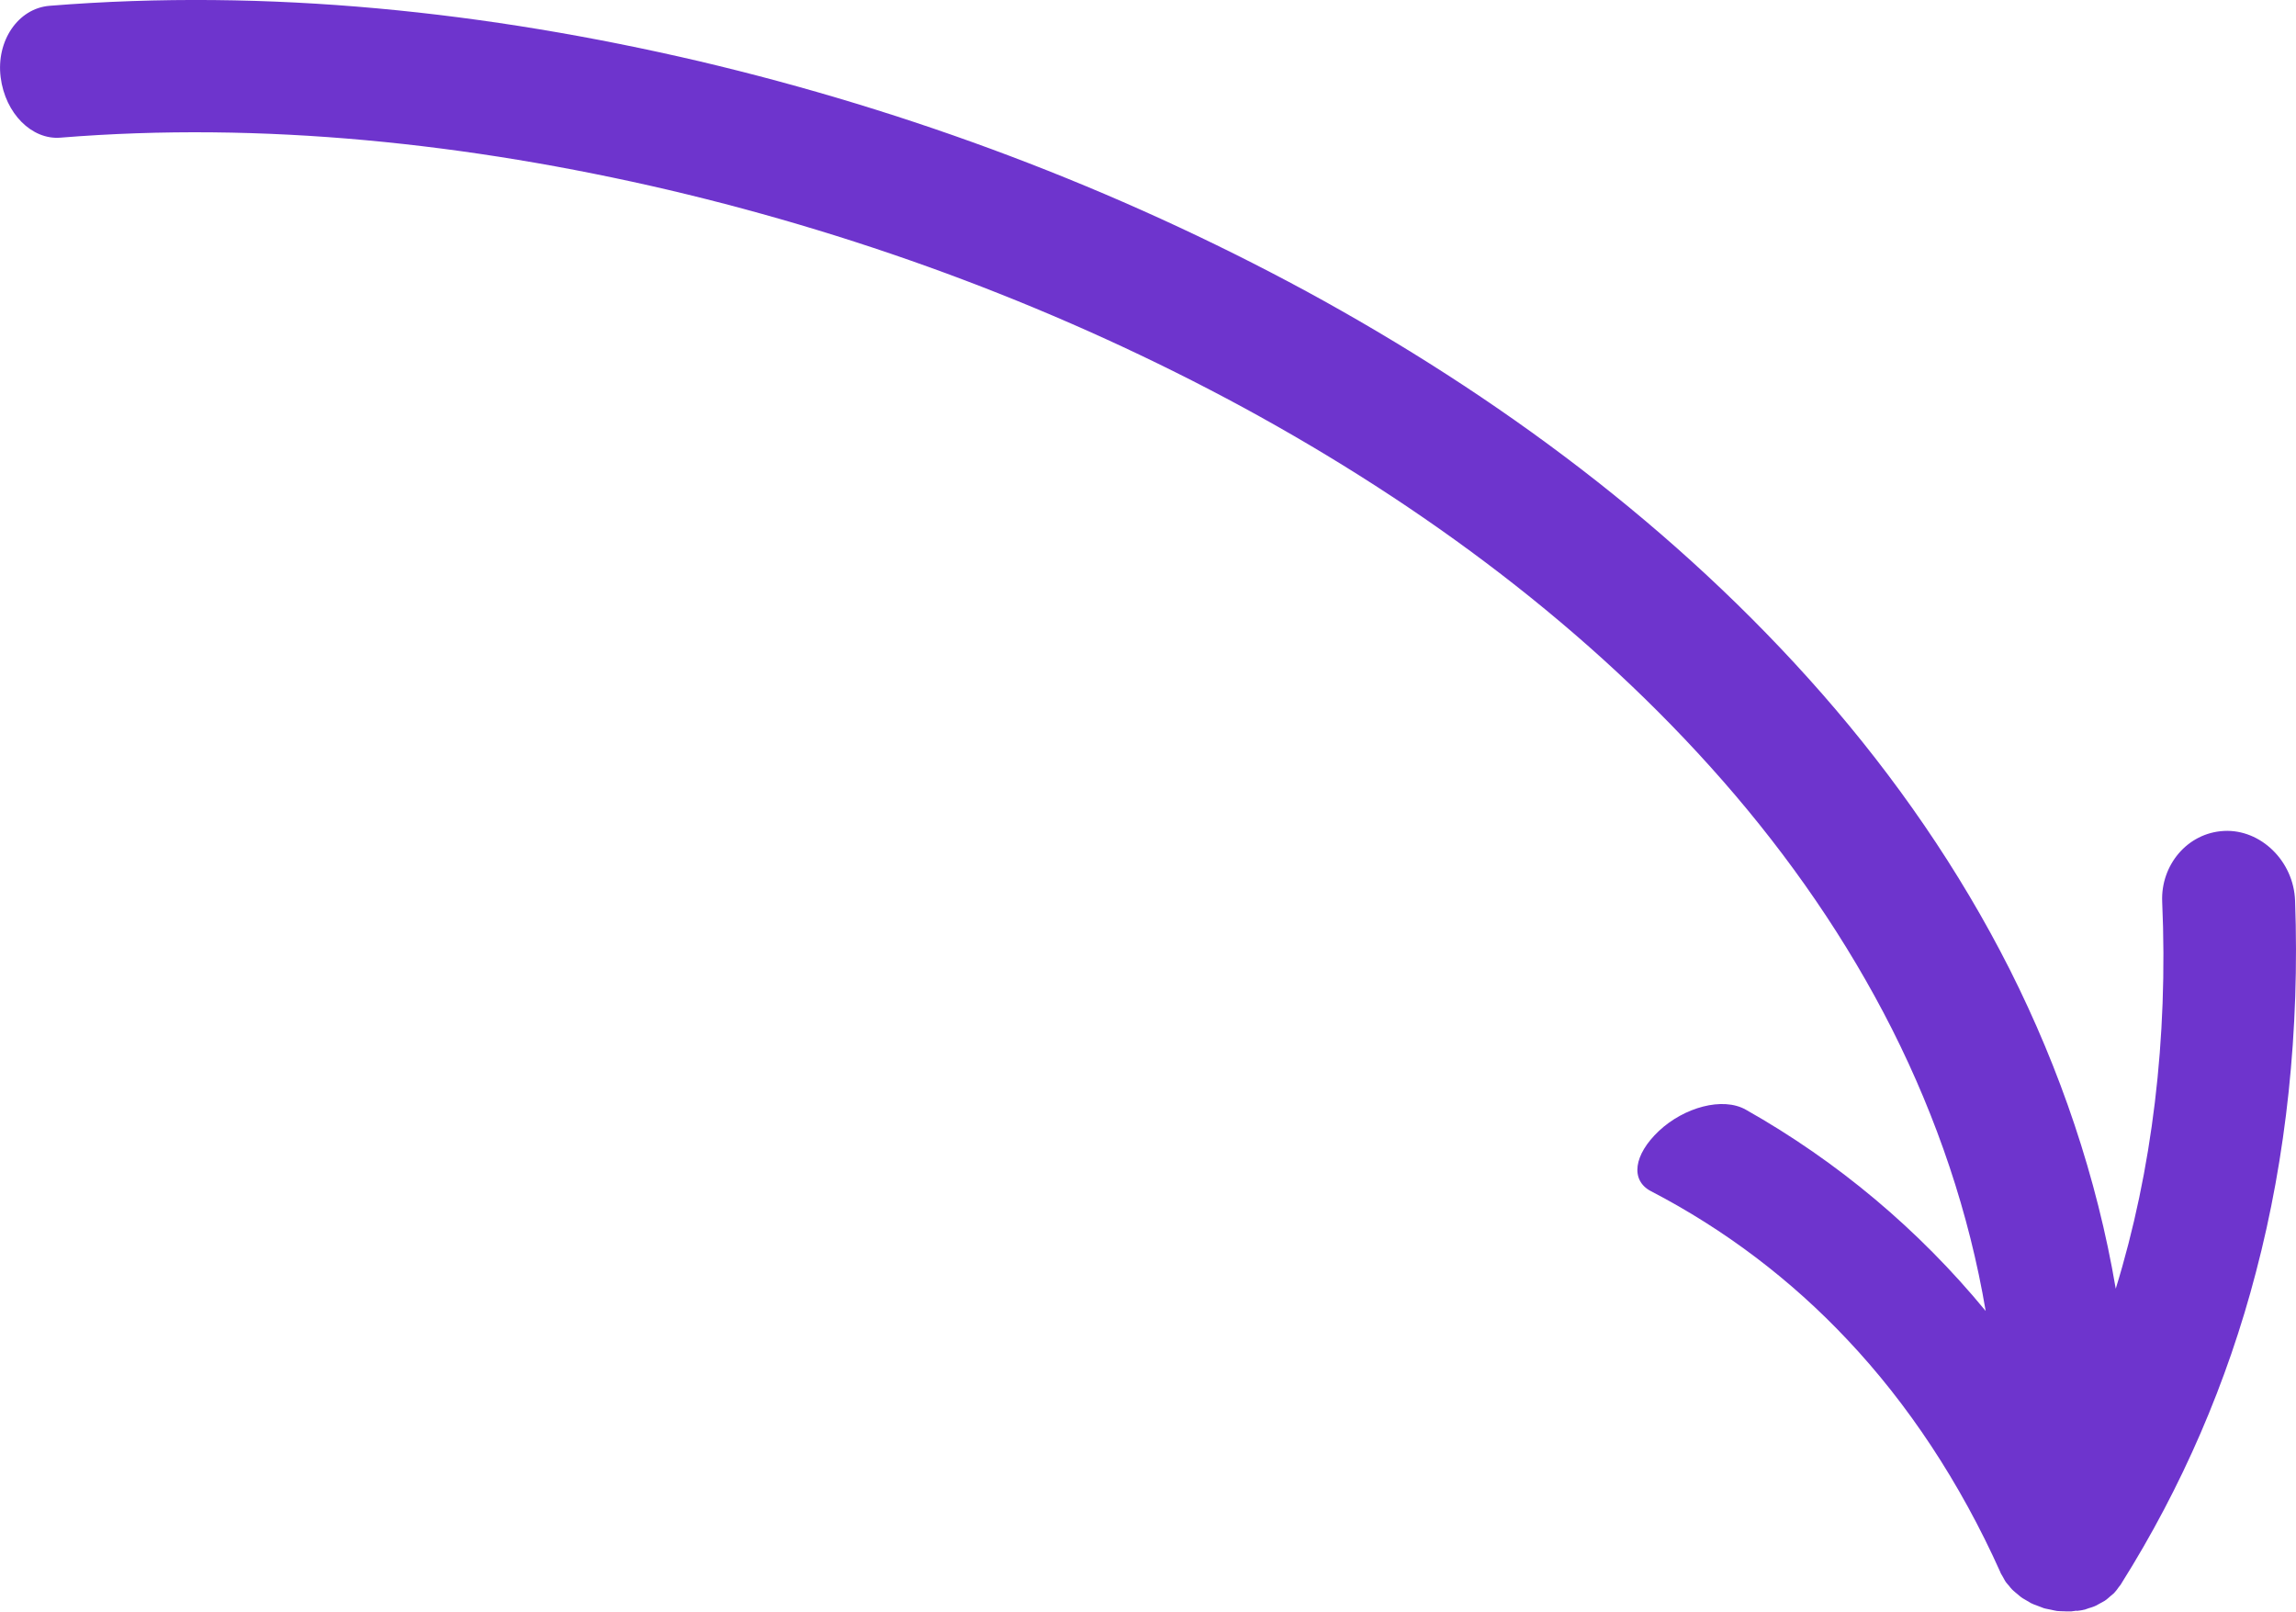
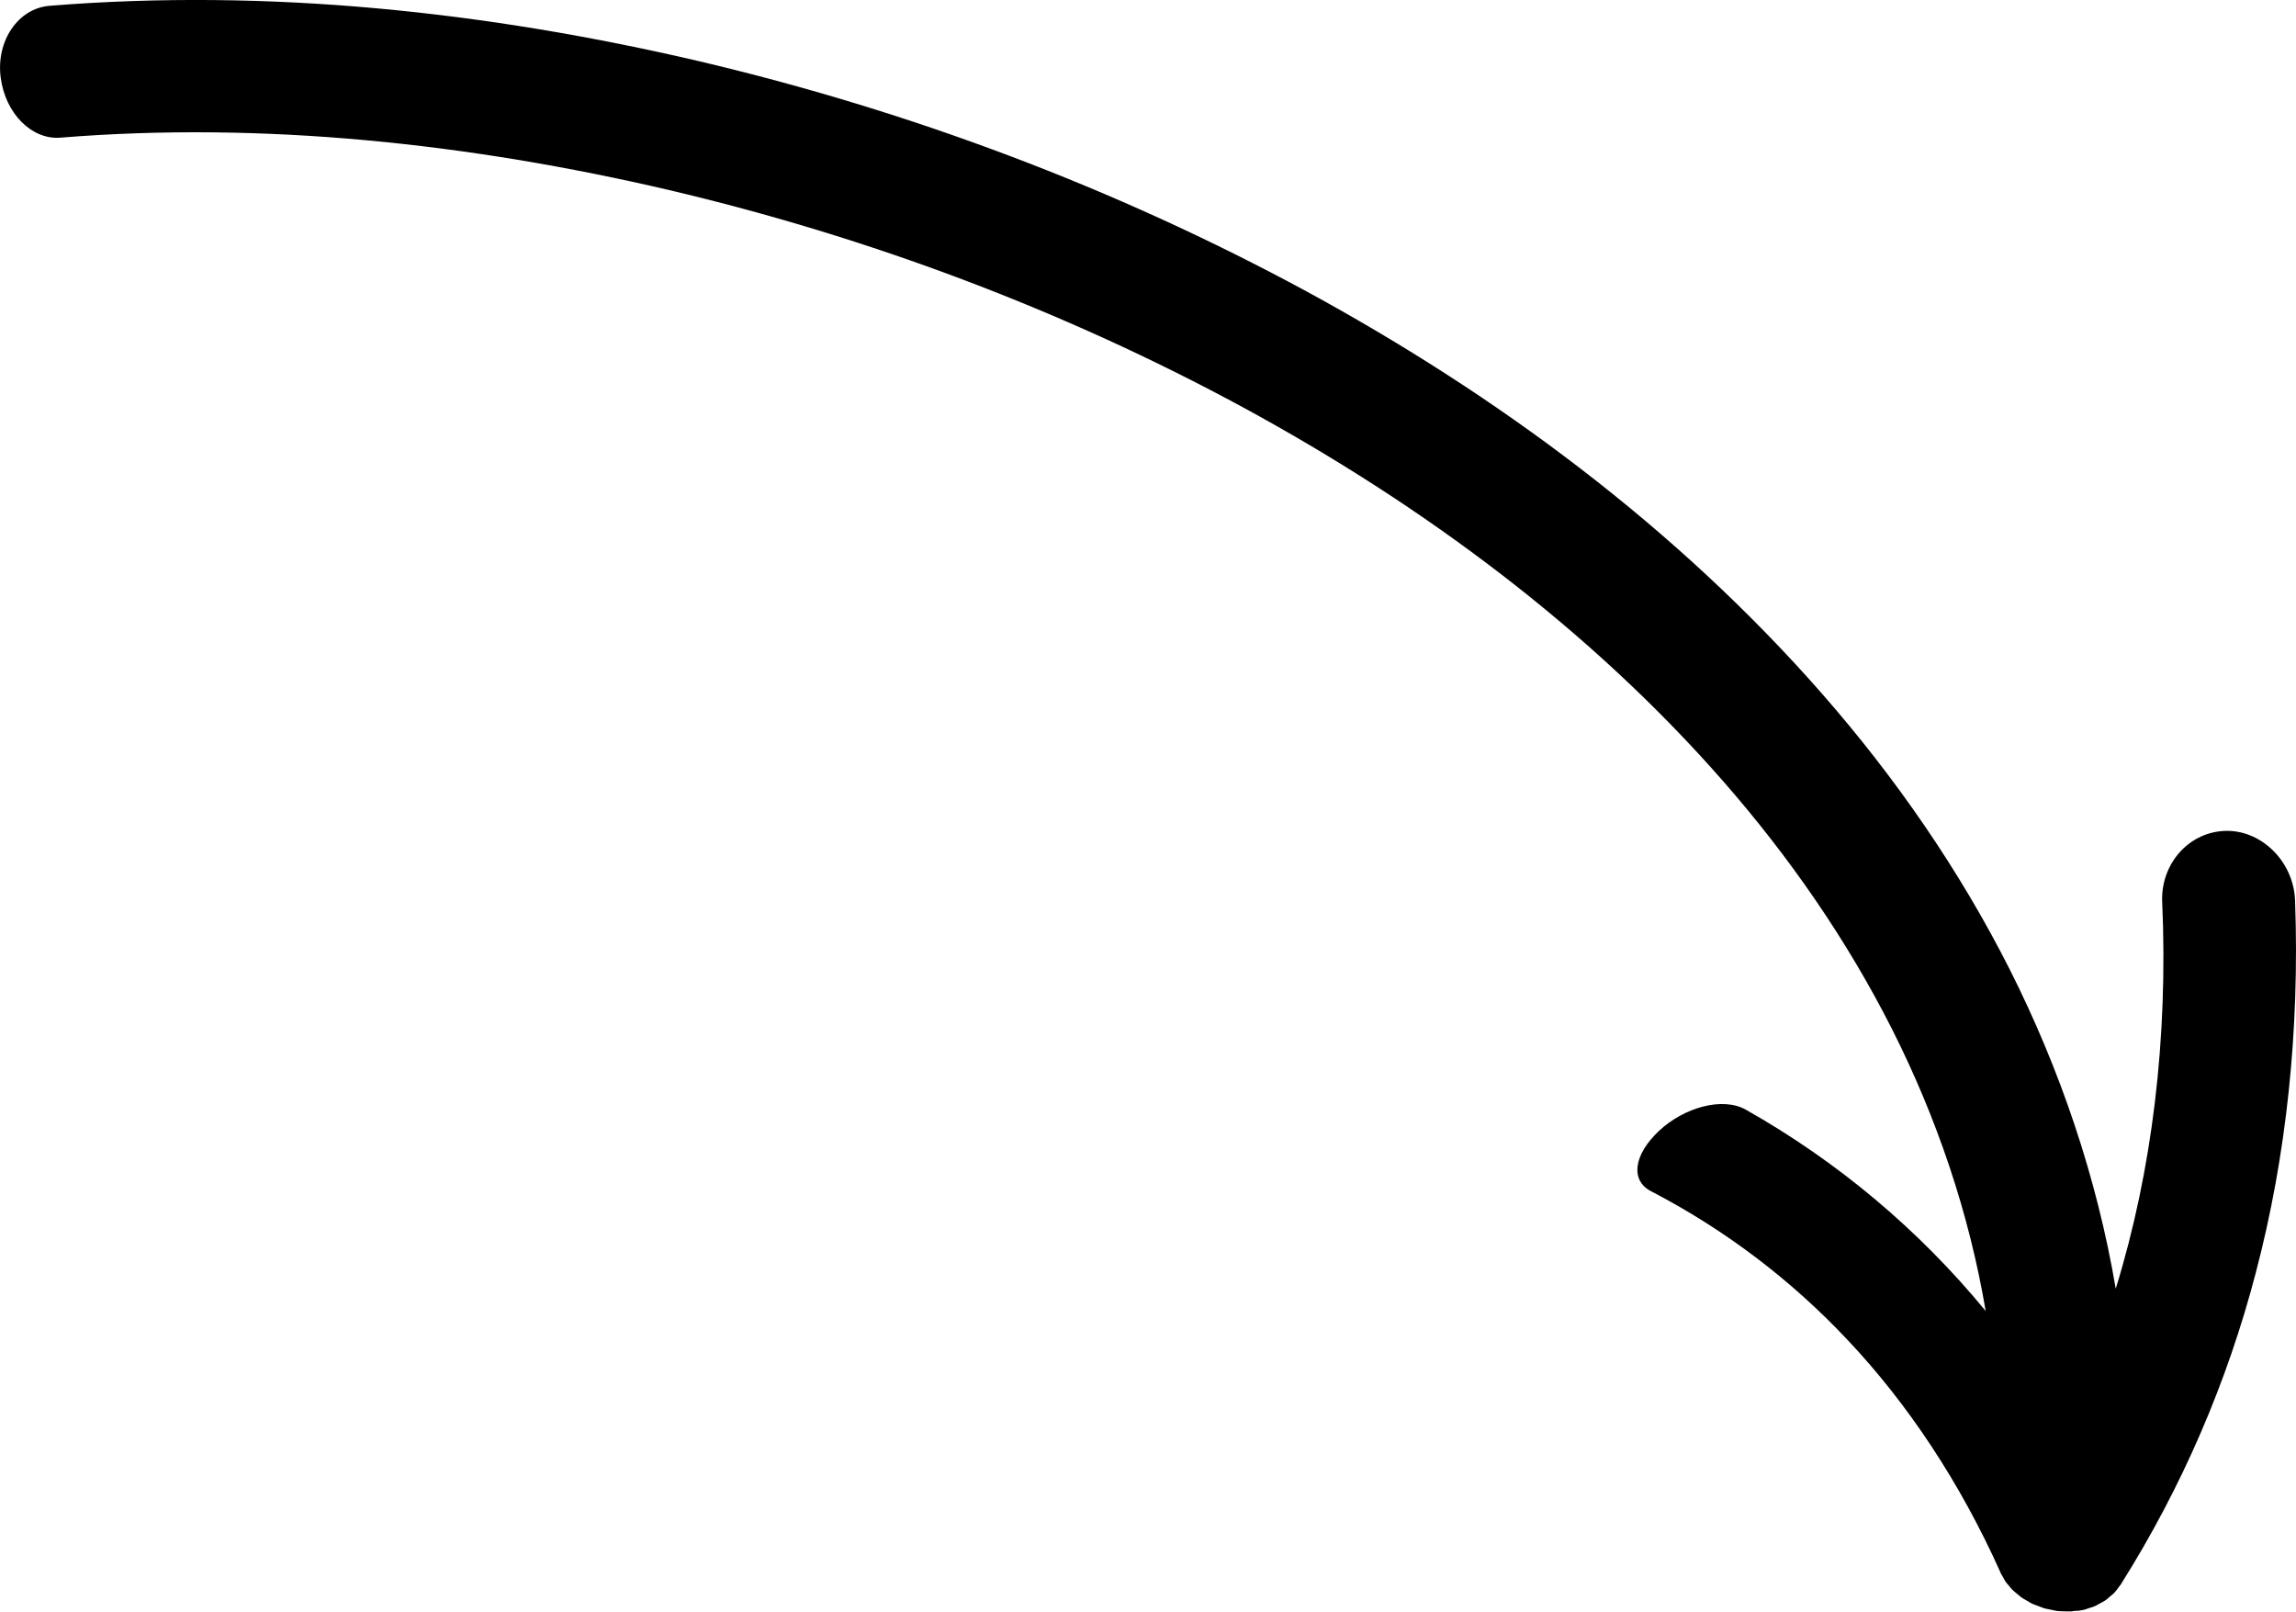
- <svg xmlns="http://www.w3.org/2000/svg" fill="none" viewBox="0 0 57 40">
-   <path fill="#6e34cd" d="m51.552 39.981-.042.006-.09.012h-.041q-.075.002-.15-.003c-.045-.002-.093 0-.138-.006h-.017l-.014-.003c-.046-.006-.091-.019-.137-.028q-.074-.013-.146-.03l-.038-.01-.086-.033-.04-.015q-.066-.022-.13-.049l-.047-.022-.01-.003c-.026-.013-.046-.03-.07-.043l-.026-.014q-.059-.032-.113-.066l-.045-.031c-.033-.024-.06-.05-.09-.075-.03-.026-.065-.051-.094-.079l-.037-.035c-.03-.029-.053-.062-.078-.093-.022-.027-.05-.053-.07-.082l-.027-.04q-.032-.051-.058-.105l-.011-.02c-.011-.022-.028-.04-.037-.062l-.01-.027c-1.005-2.24-2.304-4.188-3.792-5.764a18.2 18.2 0 0 0-4.88-3.692c-.521-.27-.43-.907.196-1.496.623-.585 1.582-.854 2.159-.527a21.2 21.2 0 0 1 5.953 4.996c-.41-2.428-1.21-4.784-2.323-6.993-1.118-2.21-2.545-4.273-4.194-6.157-3.304-3.776-7.44-6.844-11.906-9.273-4.475-2.425-9.304-4.234-14.27-5.403C11.644 3.558 6.514 3.01 1.5 3.417c-.71.058-1.371-.6-1.484-1.5C-.098 1.019.445.209 1.229.144c5.453-.439 10.88.152 16.122 1.374 5.245 1.237 10.327 3.14 15.081 5.713 4.74 2.58 9.18 5.855 12.809 9.997 1.809 2.067 3.399 4.357 4.654 6.839 1.25 2.482 2.162 5.16 2.63 7.922.904-2.93 1.303-6.213 1.153-9.608-.038-.9.62-1.707 1.534-1.755.91-.047 1.732.748 1.765 1.732.117 3.215-.217 6.352-.972 9.222a27.5 27.5 0 0 1-3.339 7.724l-.016.028q-.024.031-.047.06l-.015.02c-.026.035-.047.07-.077.1l-.036.04q-.044.039-.086.072c-.033.028-.062.057-.097.083l-.043.03c-.035.023-.073.04-.11.061q-.05.03-.104.057l-.05.022q-.061.024-.127.042l-.029.01c-.027.006-.049.02-.076.027h-.011l-.051.012c-.046.01-.091.013-.137.019z" />
+ <svg xmlns="http://www.w3.org/2000/svg" fill="currentColor" viewBox="0 0 57 40">
+   <path fill="currentColor" d="m51.552 39.981-.042.006-.09.012h-.041q-.075.002-.15-.003c-.045-.002-.093 0-.138-.006h-.017l-.014-.003c-.046-.006-.091-.019-.137-.028q-.074-.013-.146-.03l-.038-.01-.086-.033-.04-.015q-.066-.022-.13-.049l-.047-.022-.01-.003c-.026-.013-.046-.03-.07-.043l-.026-.014q-.059-.032-.113-.066l-.045-.031c-.033-.024-.06-.05-.09-.075-.03-.026-.065-.051-.094-.079l-.037-.035c-.03-.029-.053-.062-.078-.093-.022-.027-.05-.053-.07-.082l-.027-.04q-.032-.051-.058-.105l-.011-.02c-.011-.022-.028-.04-.037-.062l-.01-.027c-1.005-2.24-2.304-4.188-3.792-5.764a18.2 18.2 0 0 0-4.88-3.692c-.521-.27-.43-.907.196-1.496.623-.585 1.582-.854 2.159-.527a21.2 21.2 0 0 1 5.953 4.996c-.41-2.428-1.21-4.784-2.323-6.993-1.118-2.21-2.545-4.273-4.194-6.157-3.304-3.776-7.44-6.844-11.906-9.273-4.475-2.425-9.304-4.234-14.27-5.403C11.644 3.558 6.514 3.01 1.5 3.417c-.71.058-1.371-.6-1.484-1.5C-.098 1.019.445.209 1.229.144c5.453-.439 10.88.152 16.122 1.374 5.245 1.237 10.327 3.14 15.081 5.713 4.74 2.58 9.18 5.855 12.809 9.997 1.809 2.067 3.399 4.357 4.654 6.839 1.25 2.482 2.162 5.16 2.63 7.922.904-2.93 1.303-6.213 1.153-9.608-.038-.9.62-1.707 1.534-1.755.91-.047 1.732.748 1.765 1.732.117 3.215-.217 6.352-.972 9.222a27.5 27.5 0 0 1-3.339 7.724l-.016.028q-.024.031-.047.06l-.015.02c-.026.035-.047.07-.077.1l-.036.04q-.044.039-.086.072c-.033.028-.062.057-.097.083l-.043.03c-.035.023-.073.04-.11.061q-.05.03-.104.057l-.05.022q-.061.024-.127.042l-.029.01c-.027.006-.049.02-.076.027h-.011l-.051.012c-.046.01-.091.013-.137.019z" />
</svg>
